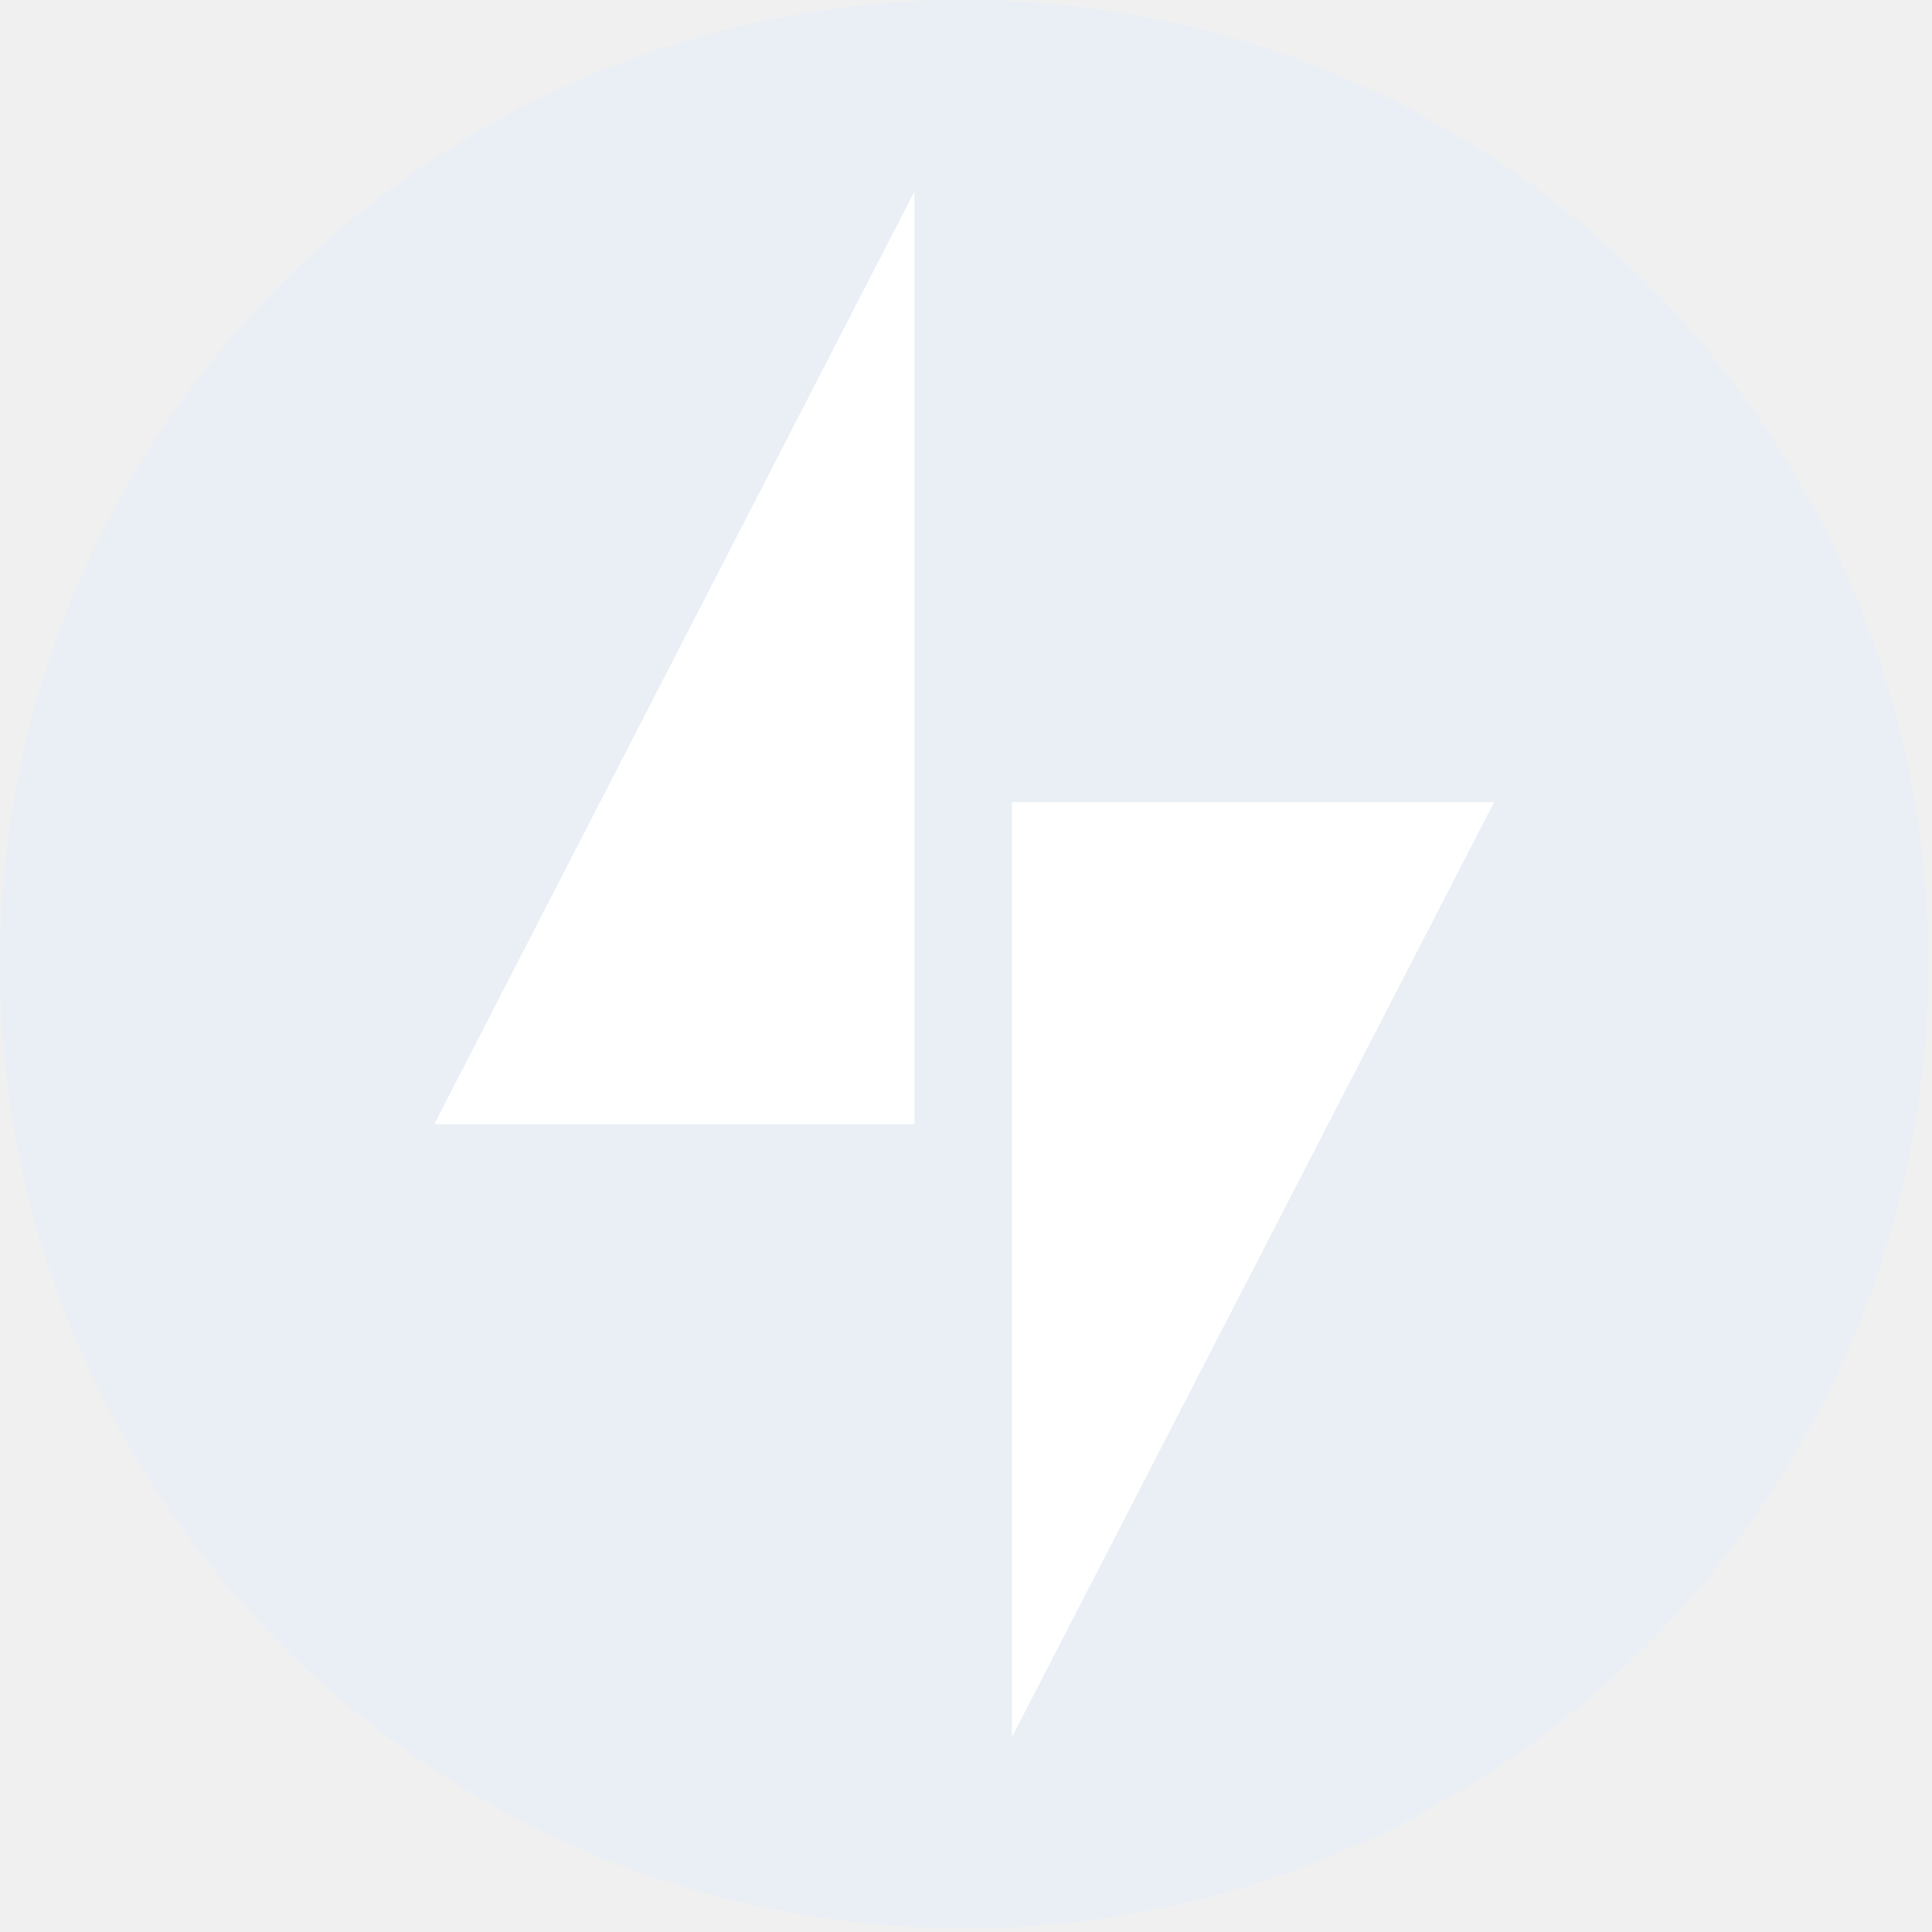
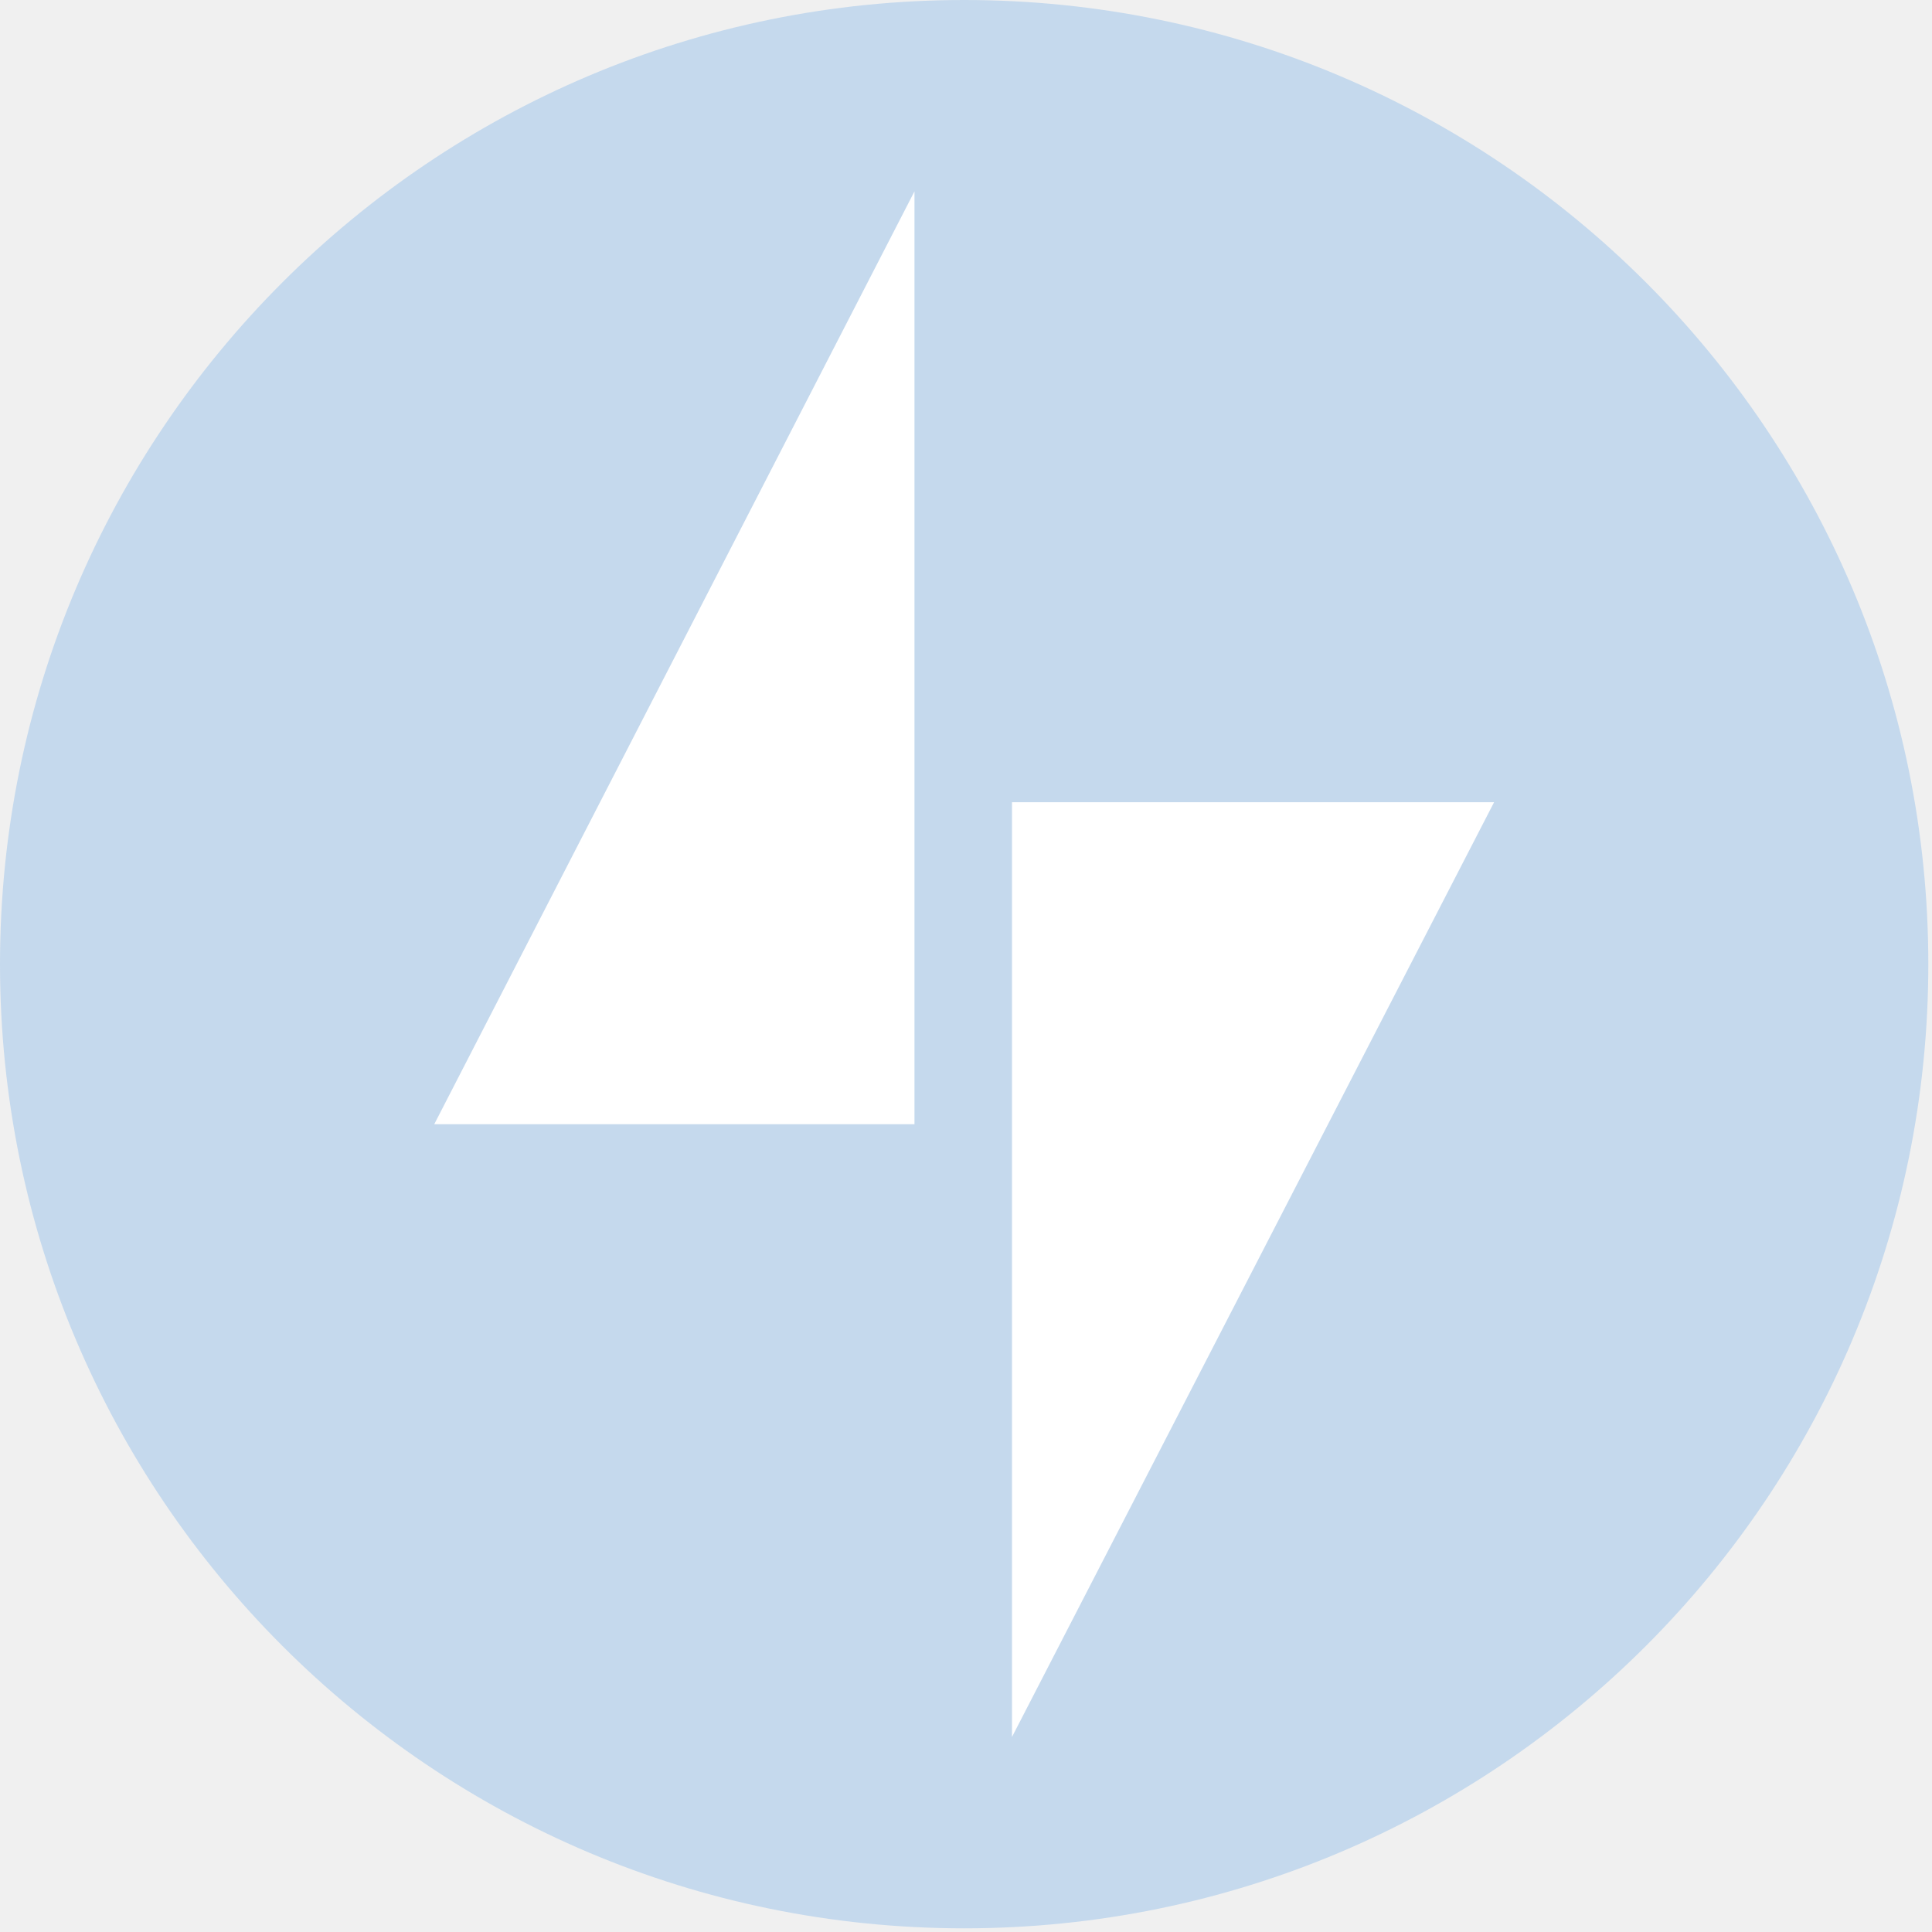
<svg xmlns="http://www.w3.org/2000/svg" width="105" height="105" fill="none" viewBox="0 0 105 105">
-   <path fill="#E9EFF5" d="M52.4 104.8c28.94 0 52.4-23.46 52.4-52.4S81.34 0 52.4 0 0 23.46 0 52.4s23.46 52.4 52.4 52.4z" />
+   <path fill="#C5D9ED" d="M52.4 104.8c28.94 0 52.4-23.46 52.4-52.4S81.34 0 52.4 0 0 23.46 0 52.4s23.46 52.4 52.4 52.4z" />
  <path fill="#fff" d="M55 43.6v50.8l26.2-50.8H55z" />
  <path fill="#fff" d="M49.7 61.1v-50.7l-26.1 50.7h26.1z" />
</svg>
